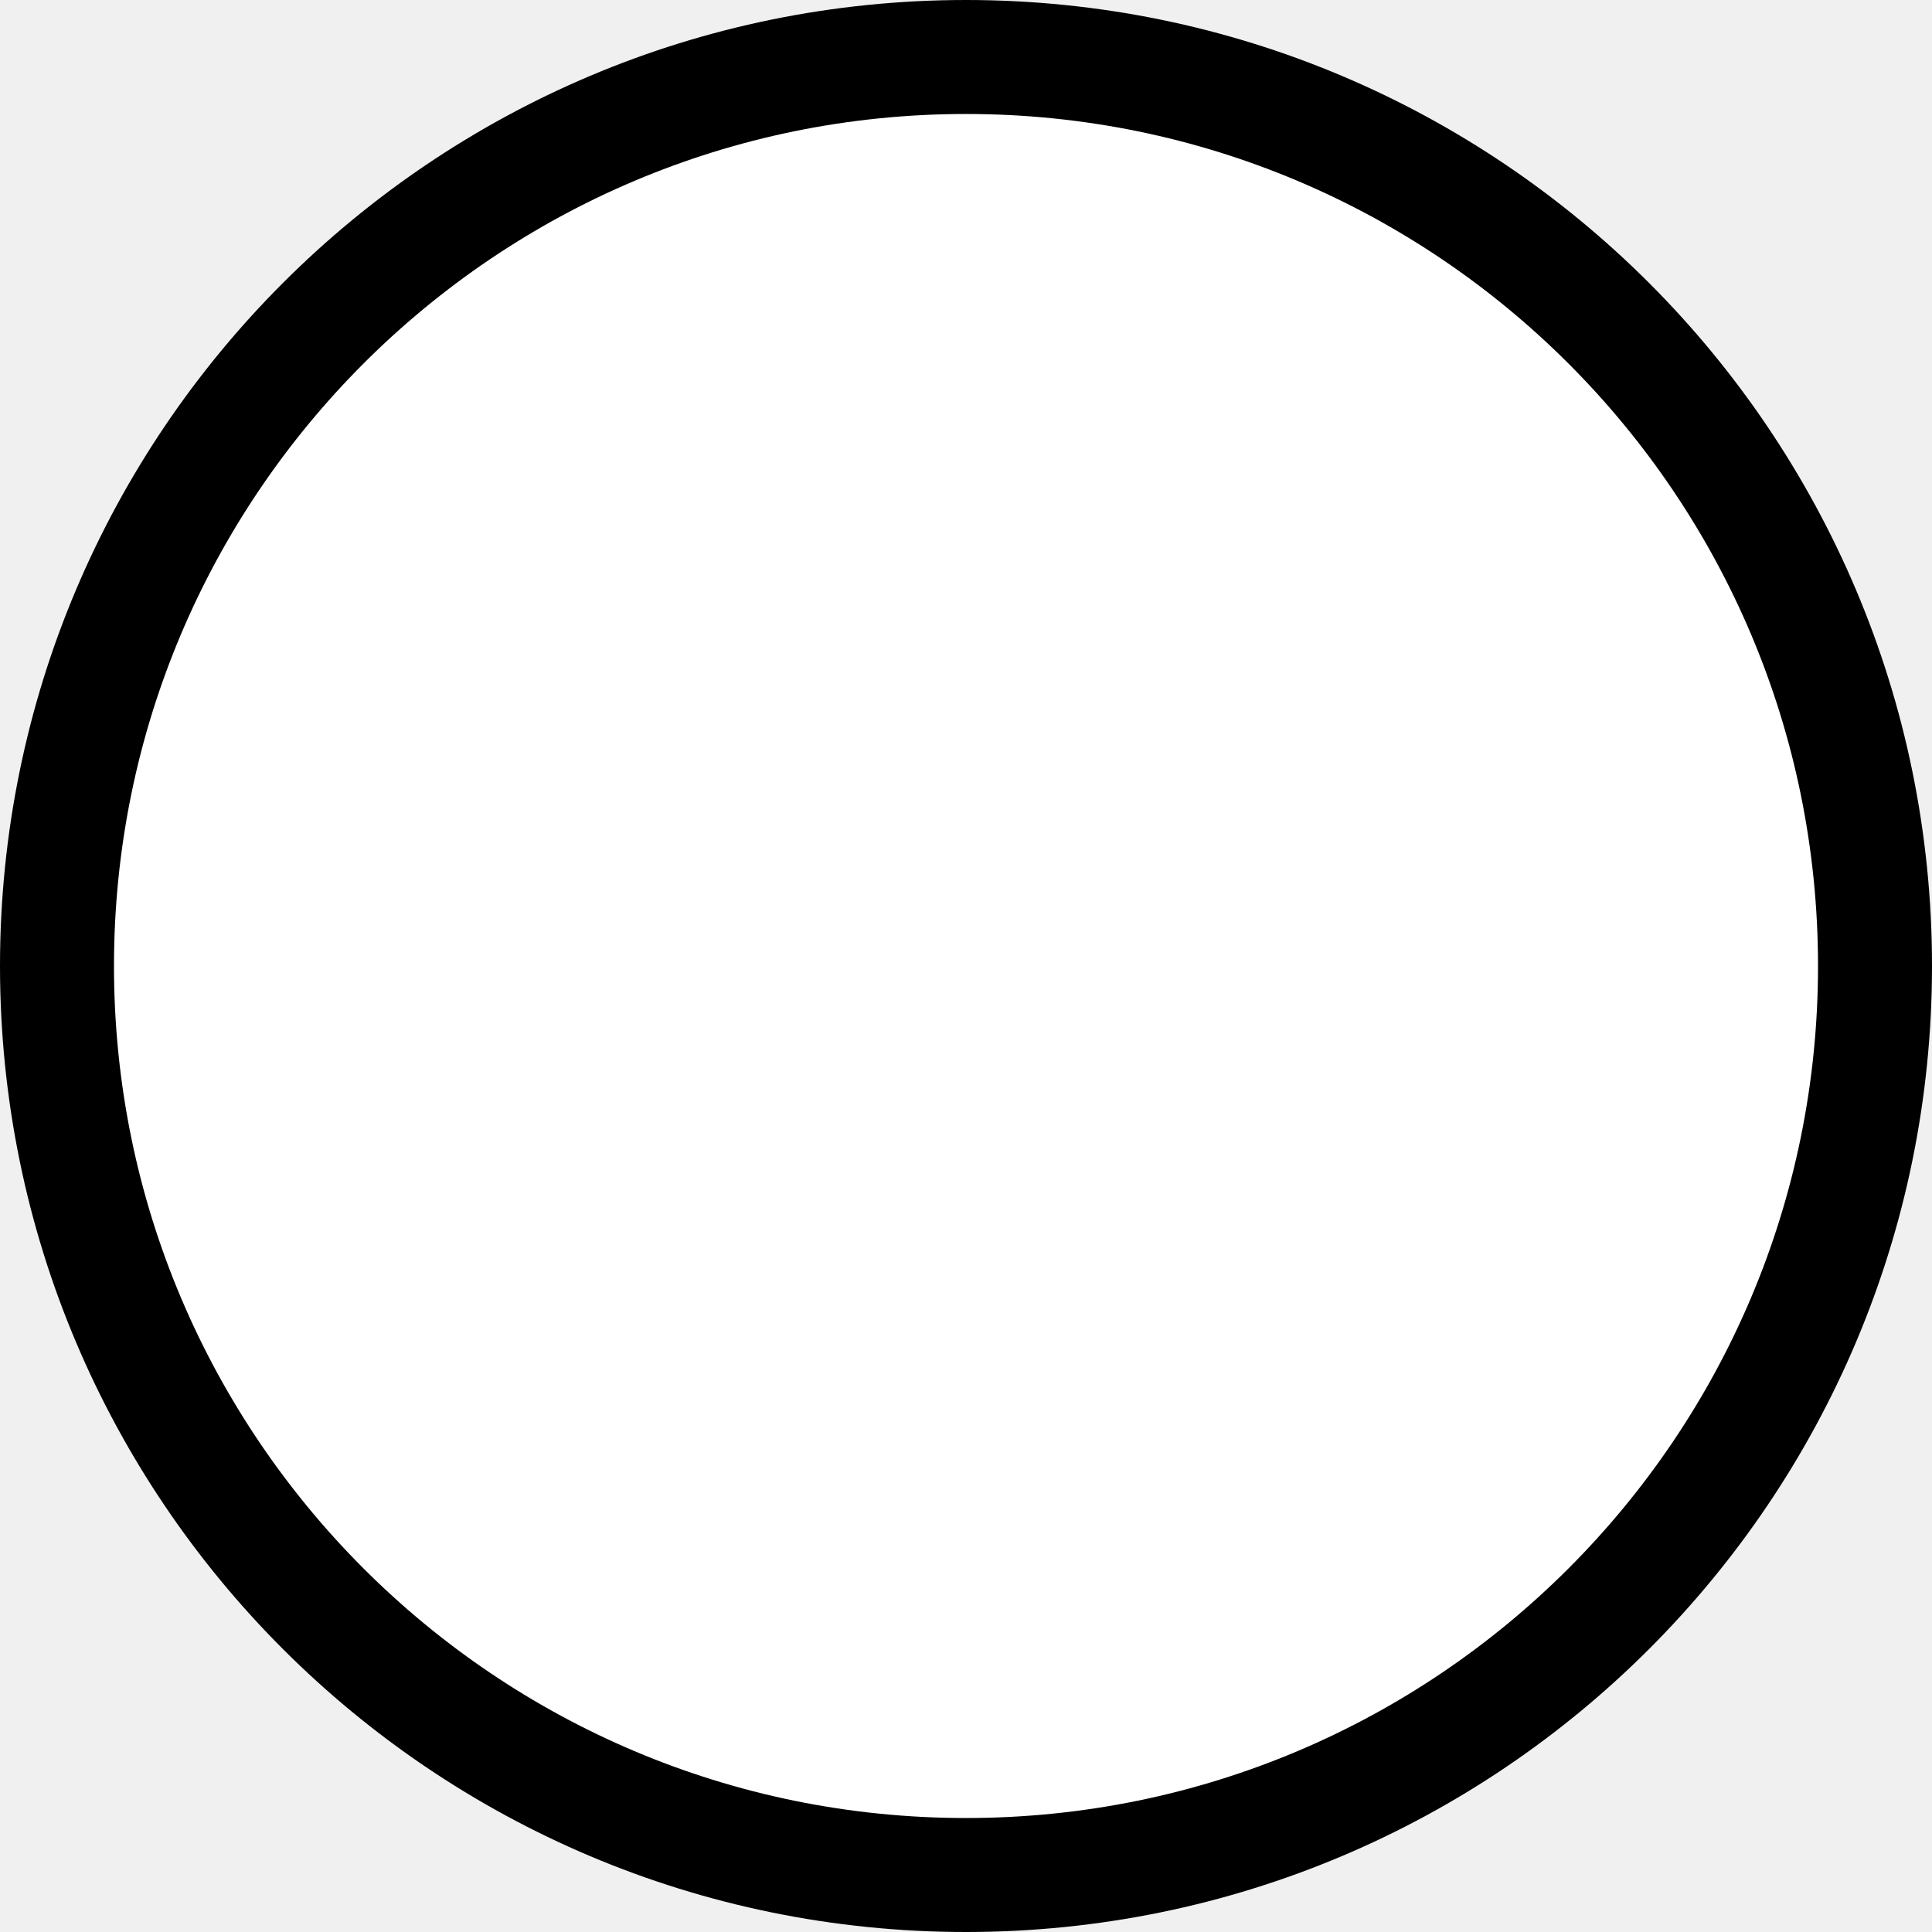
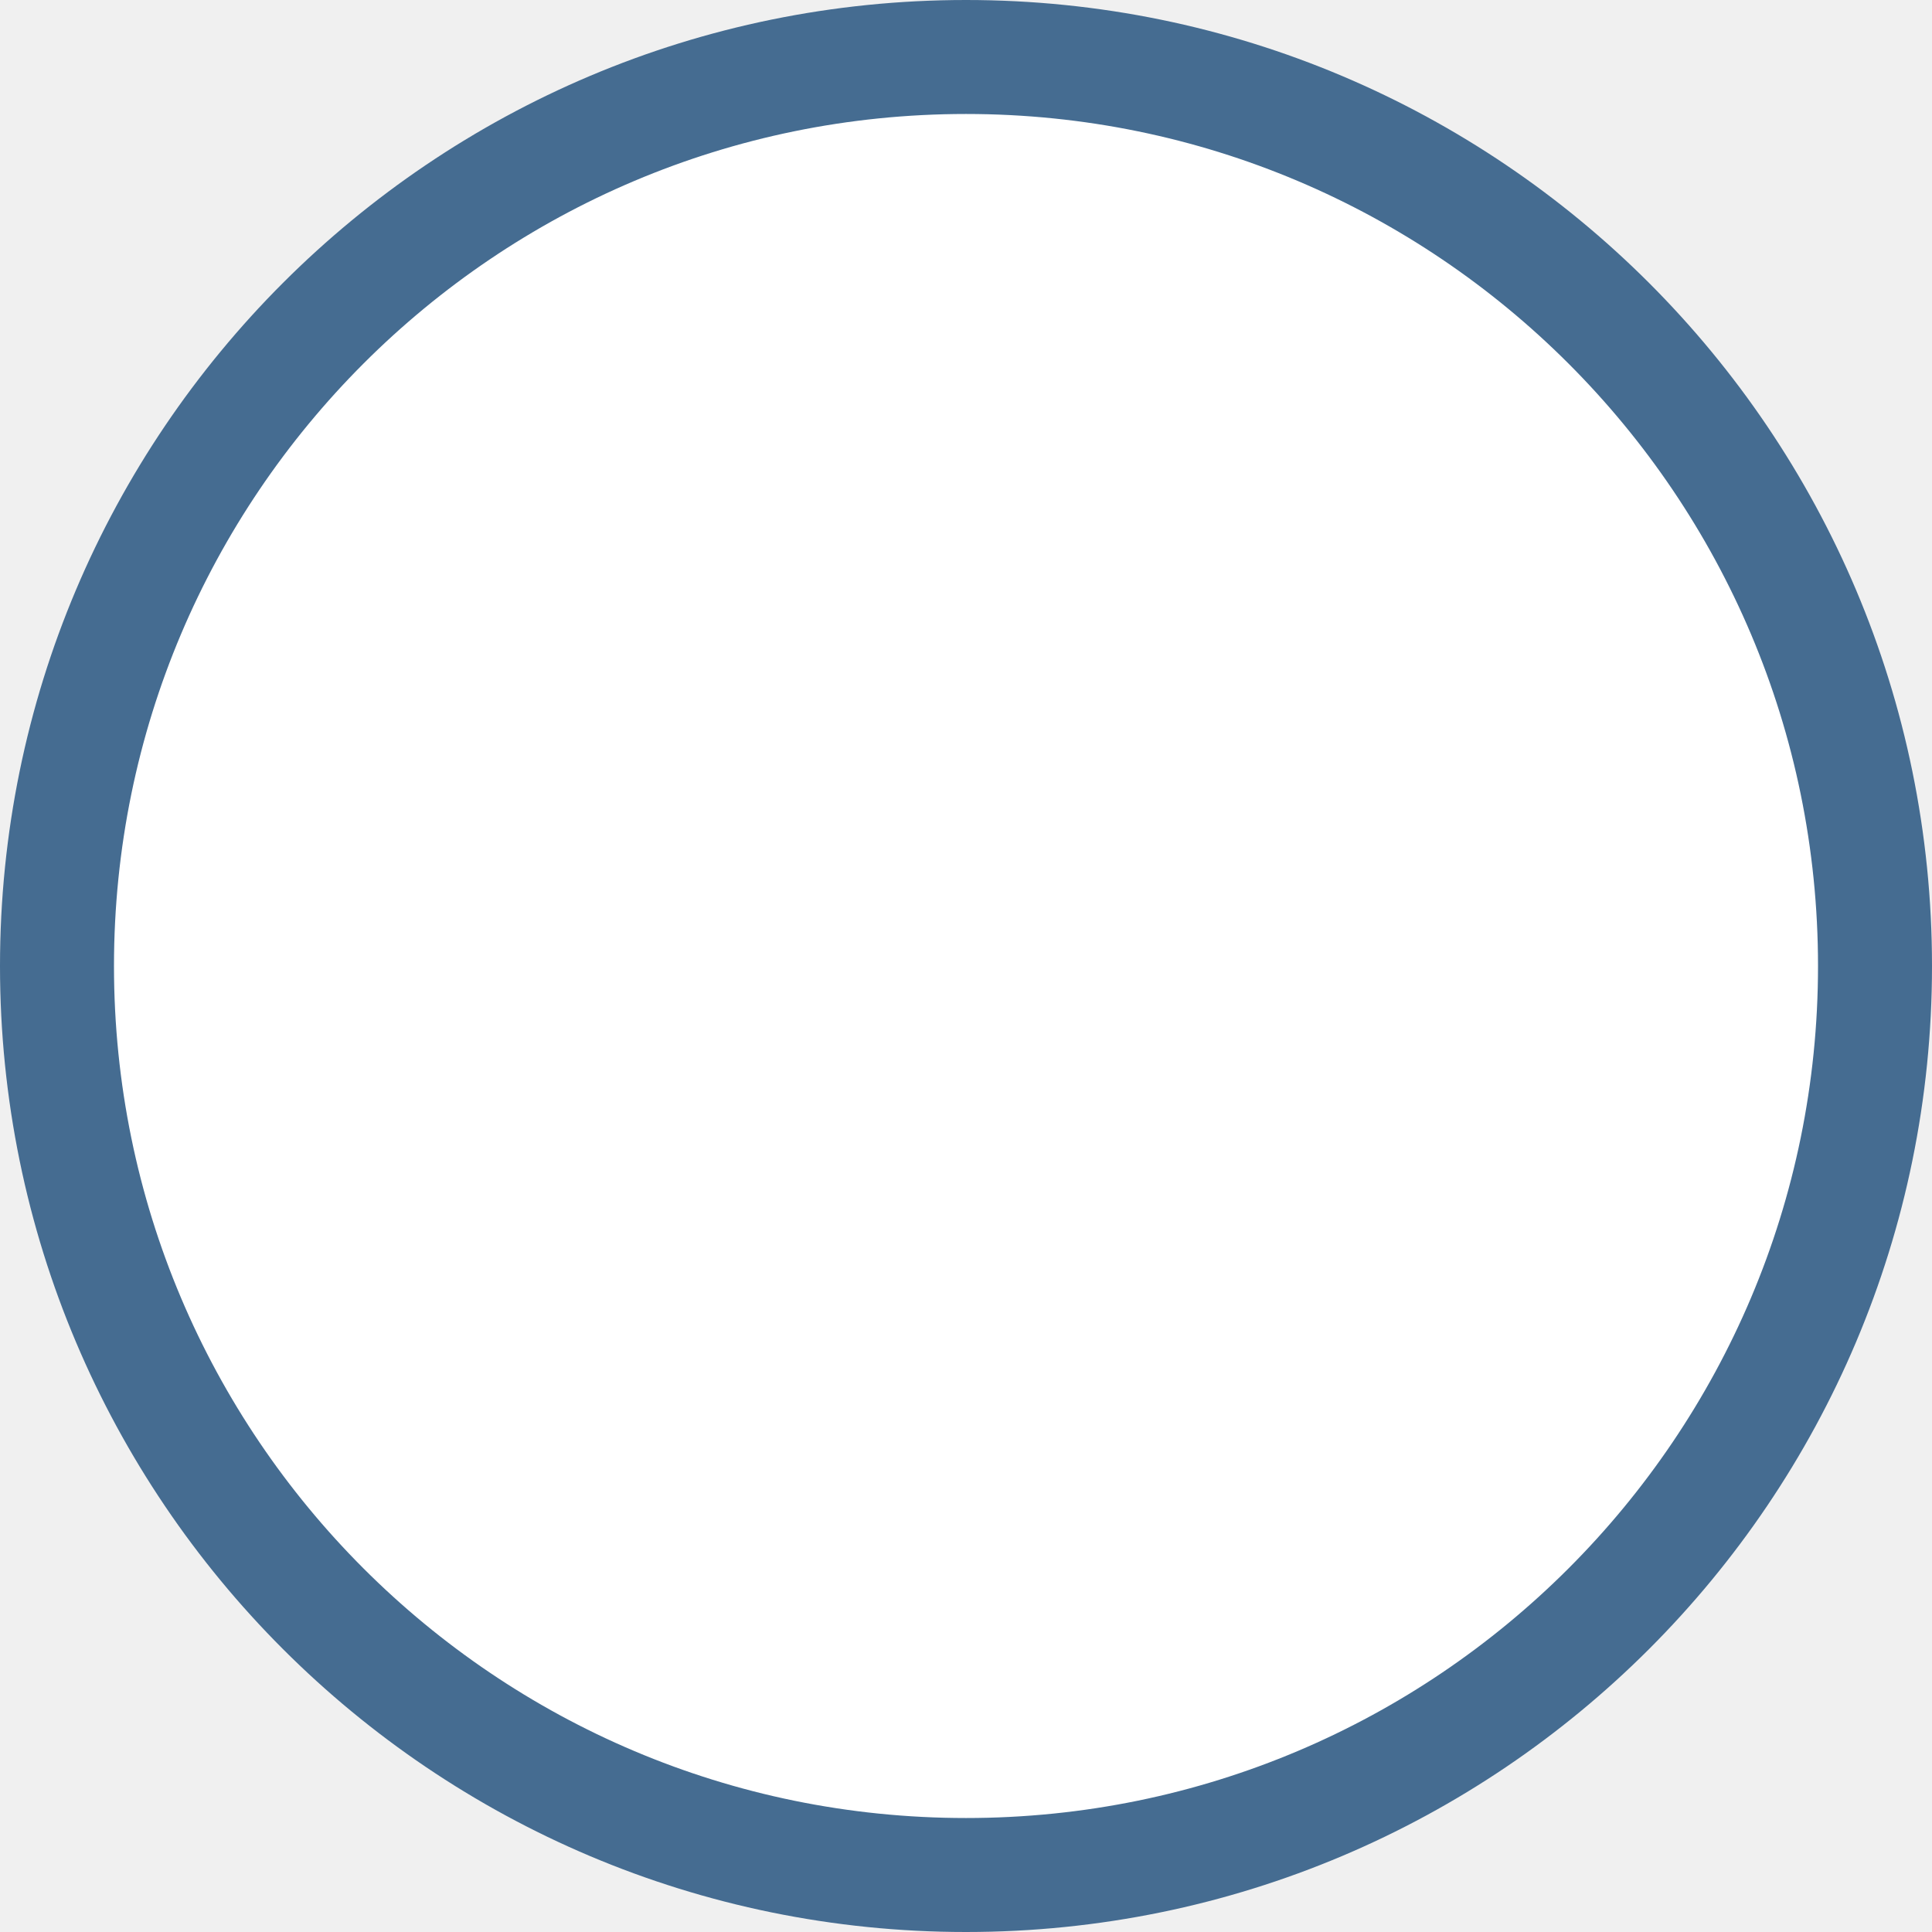
<svg xmlns="http://www.w3.org/2000/svg" viewBox="0 0 678 678" fill="none">
-   <path d="M20 339C20 162.821 162.821 20 339 20C515.179 20 658 162.821 658 339C658 515.179 515.179 658 339 658C162.821 658 20 515.179 20 339Z" fill="white" stroke="black" stroke-width="40" />
+   <path d="M20 339C20 162.821 162.821 20 339 20C515.179 20 658 162.821 658 339C658 515.179 515.179 658 339 658C162.821 658 20 515.179 20 339Z" fill="white" stroke="#456C91" stroke-width="40" />
</svg>
